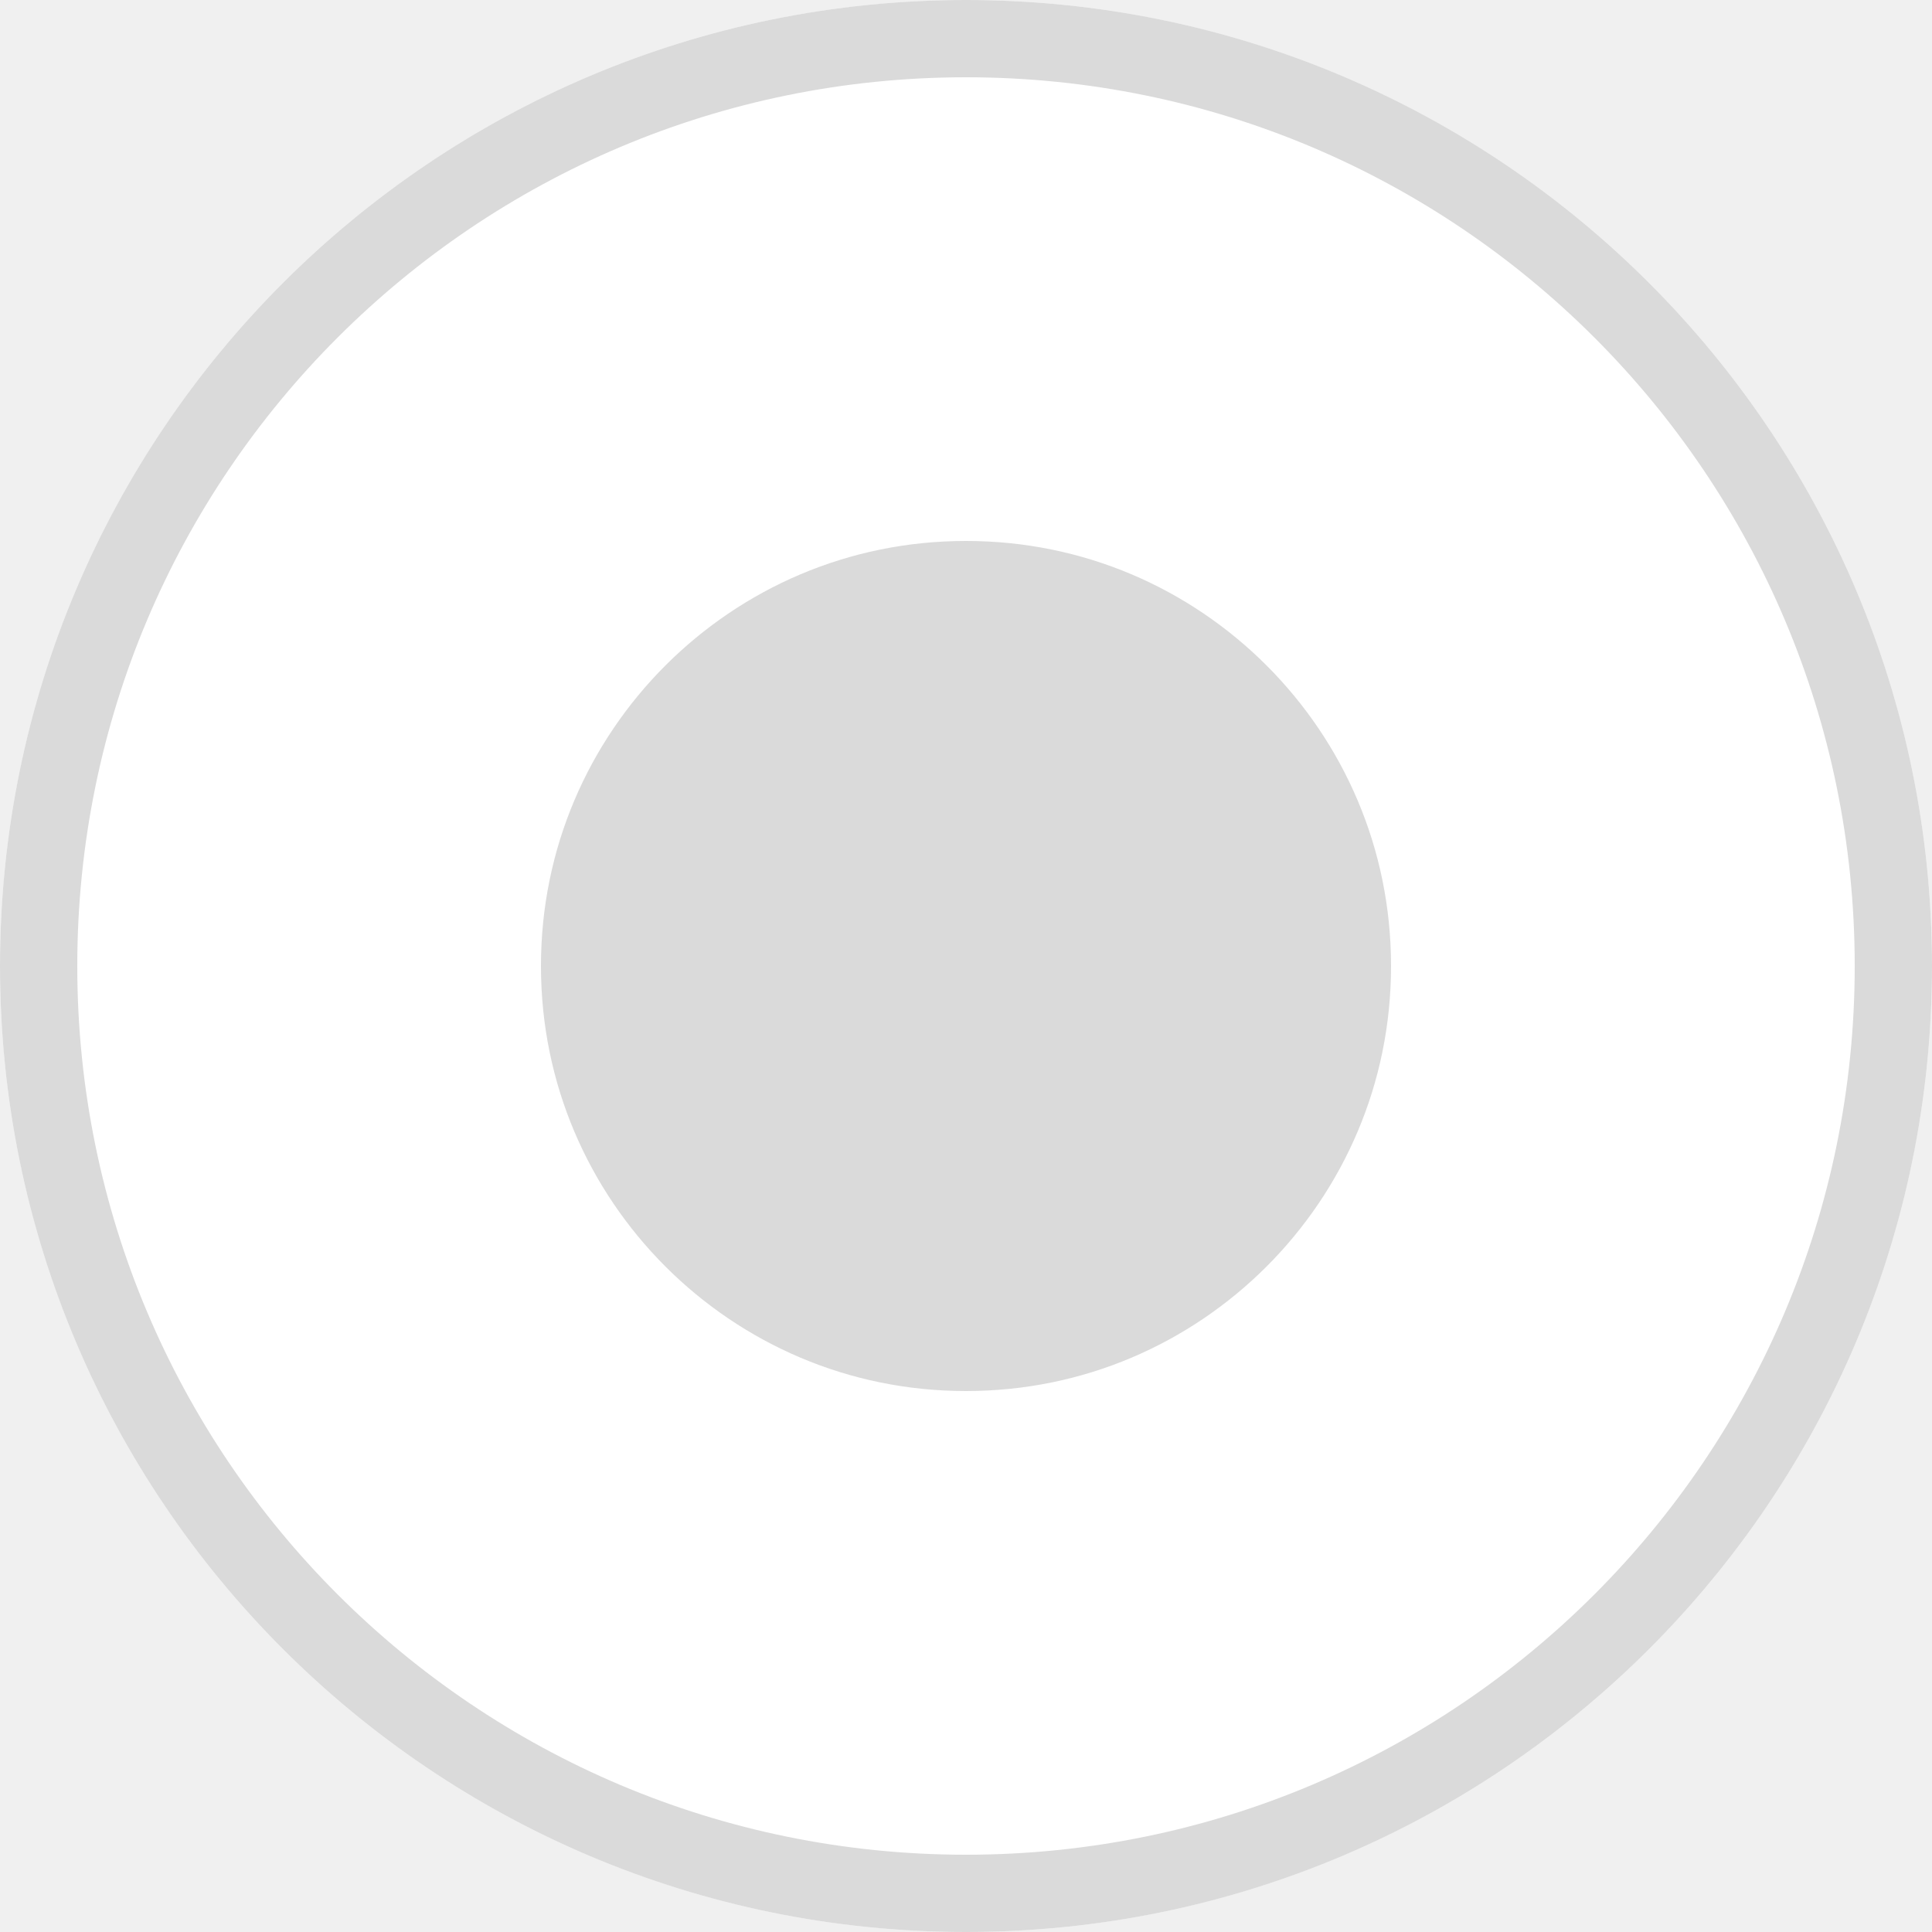
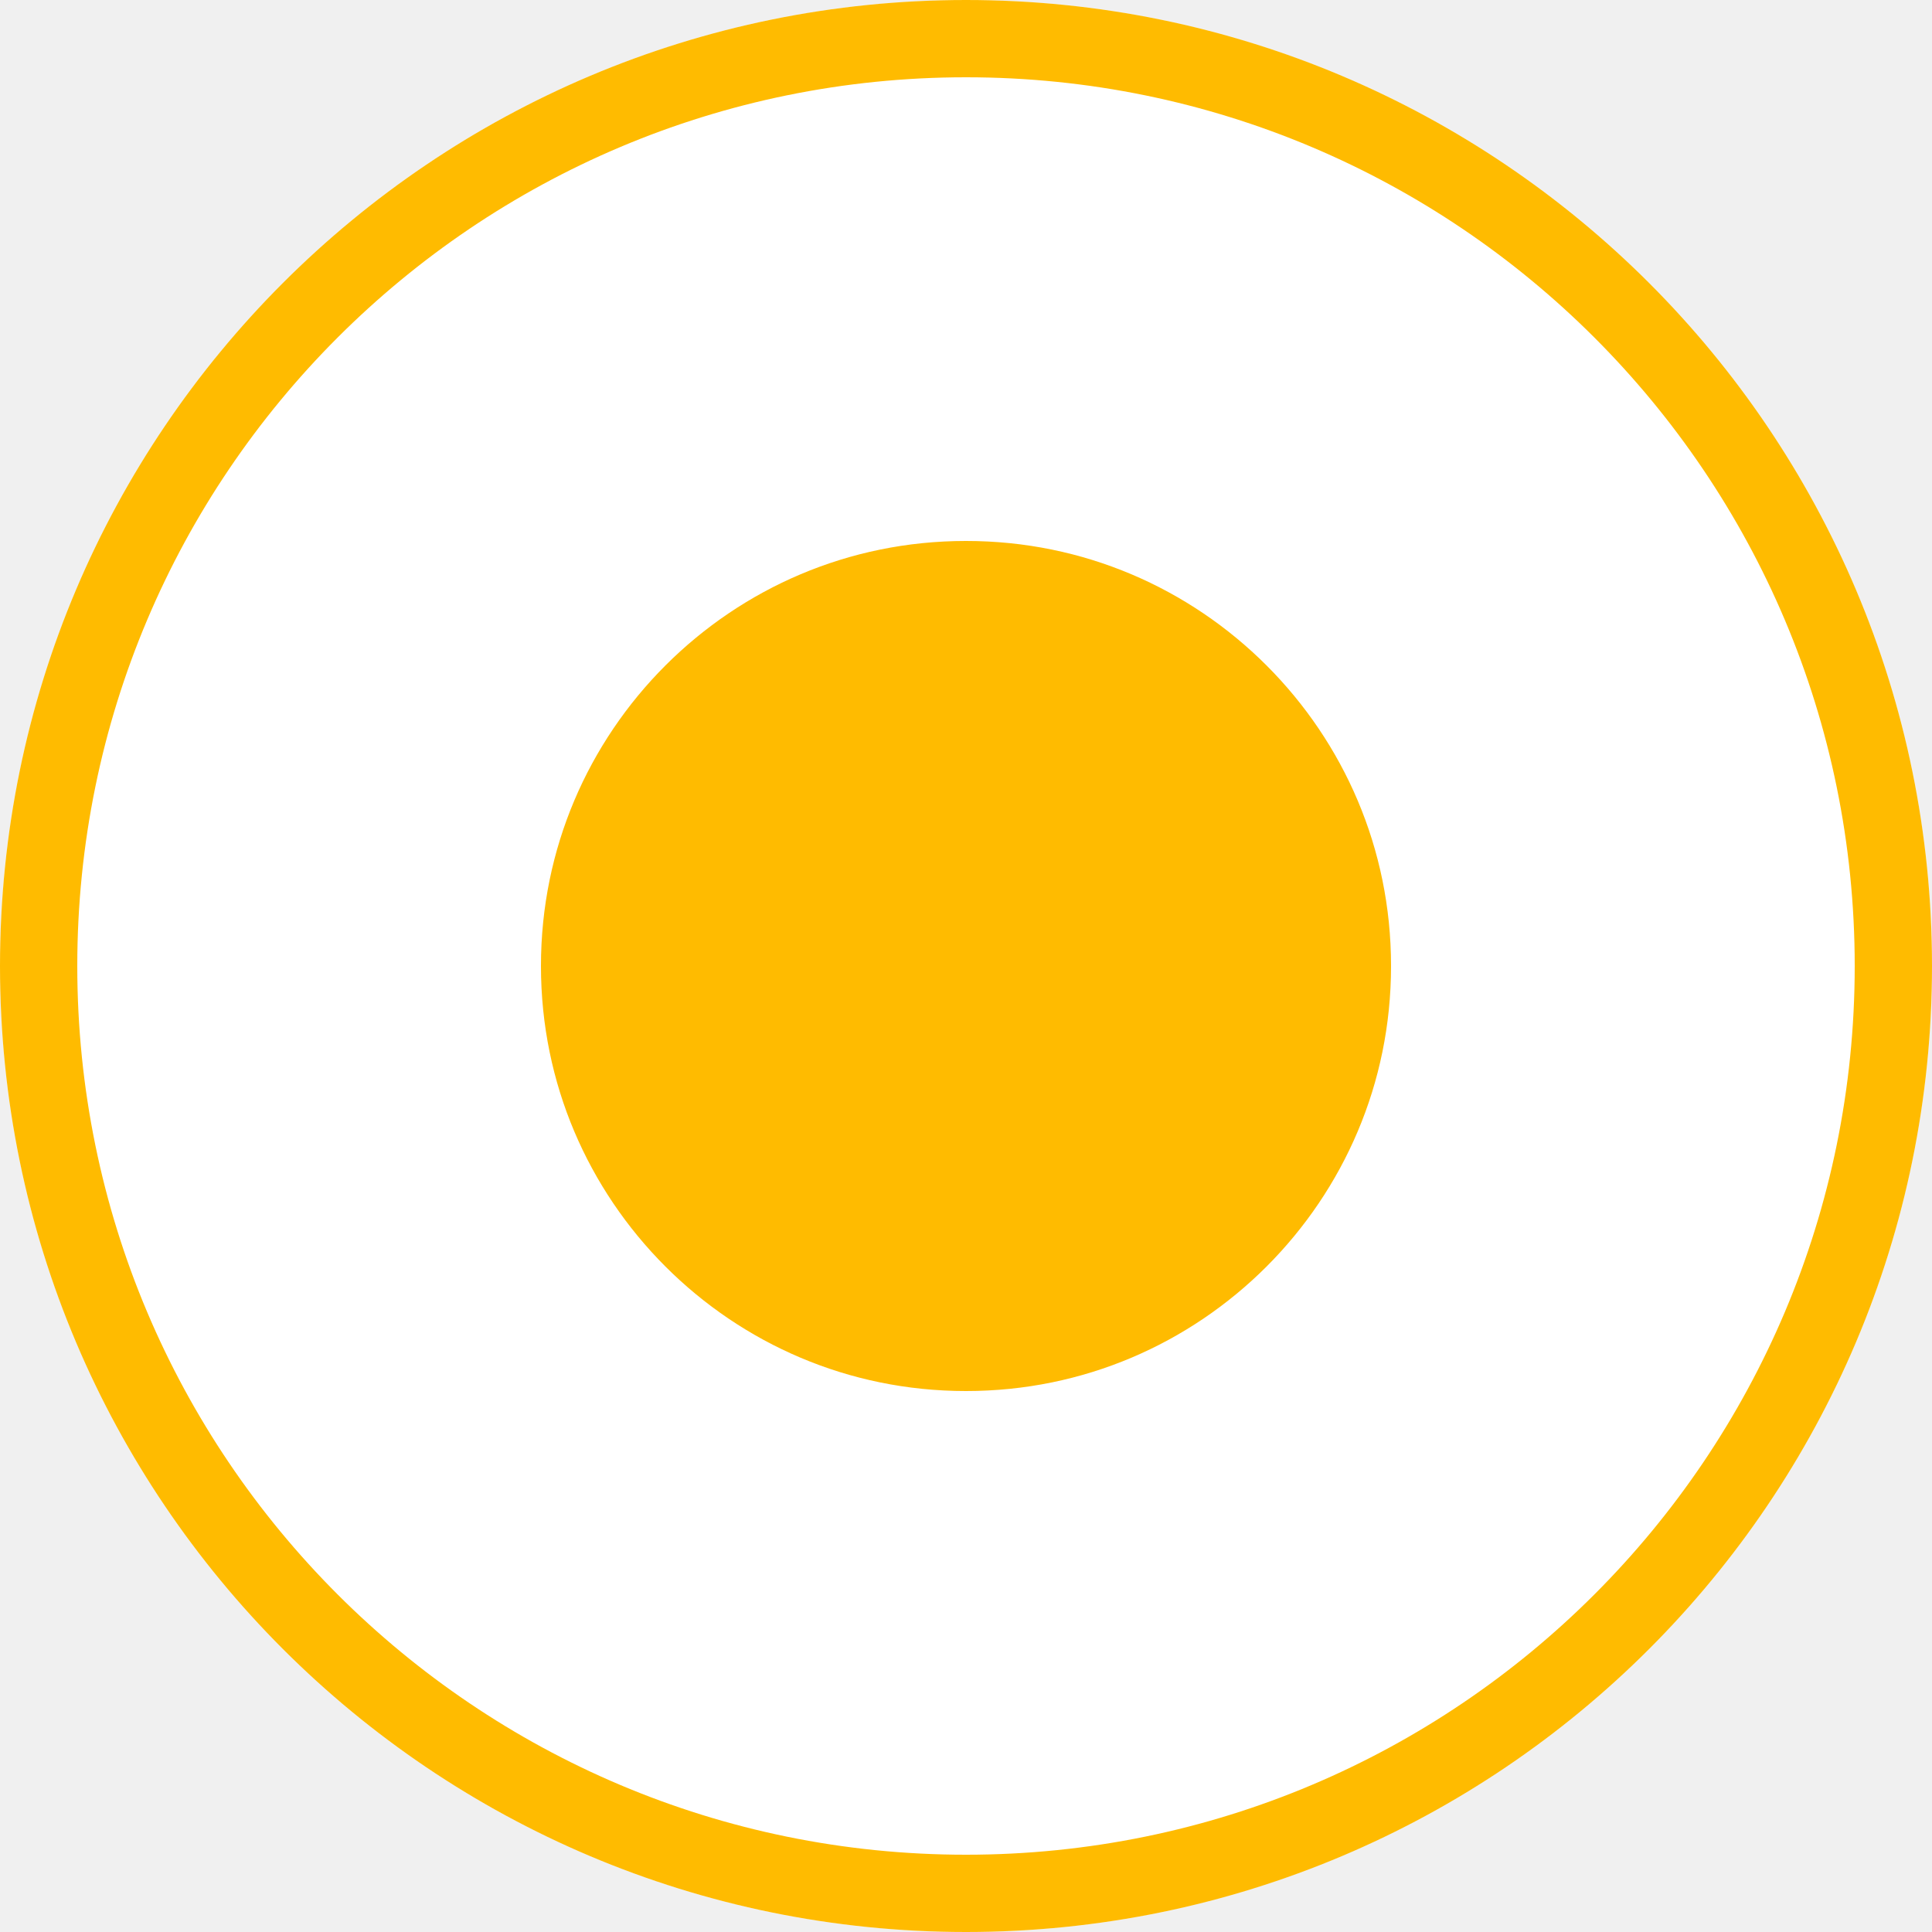
<svg xmlns="http://www.w3.org/2000/svg" width="25" height="25" viewBox="0 0 25 25" fill="none">
-   <circle cx="12.5" cy="12.5" r="9" fill="#DADADA" stroke="white" stroke-width="7" />
-   <circle cx="12.5" cy="12.5" r="12" stroke="#DADADA" />
+   <circle cx="12.5" cy="12.5" r="9" fill="#FFBB00" stroke="white" stroke-width="7" />
+   <circle cx="12.5" cy="12.5" r="12" stroke="#FFBB00" />
</svg>
